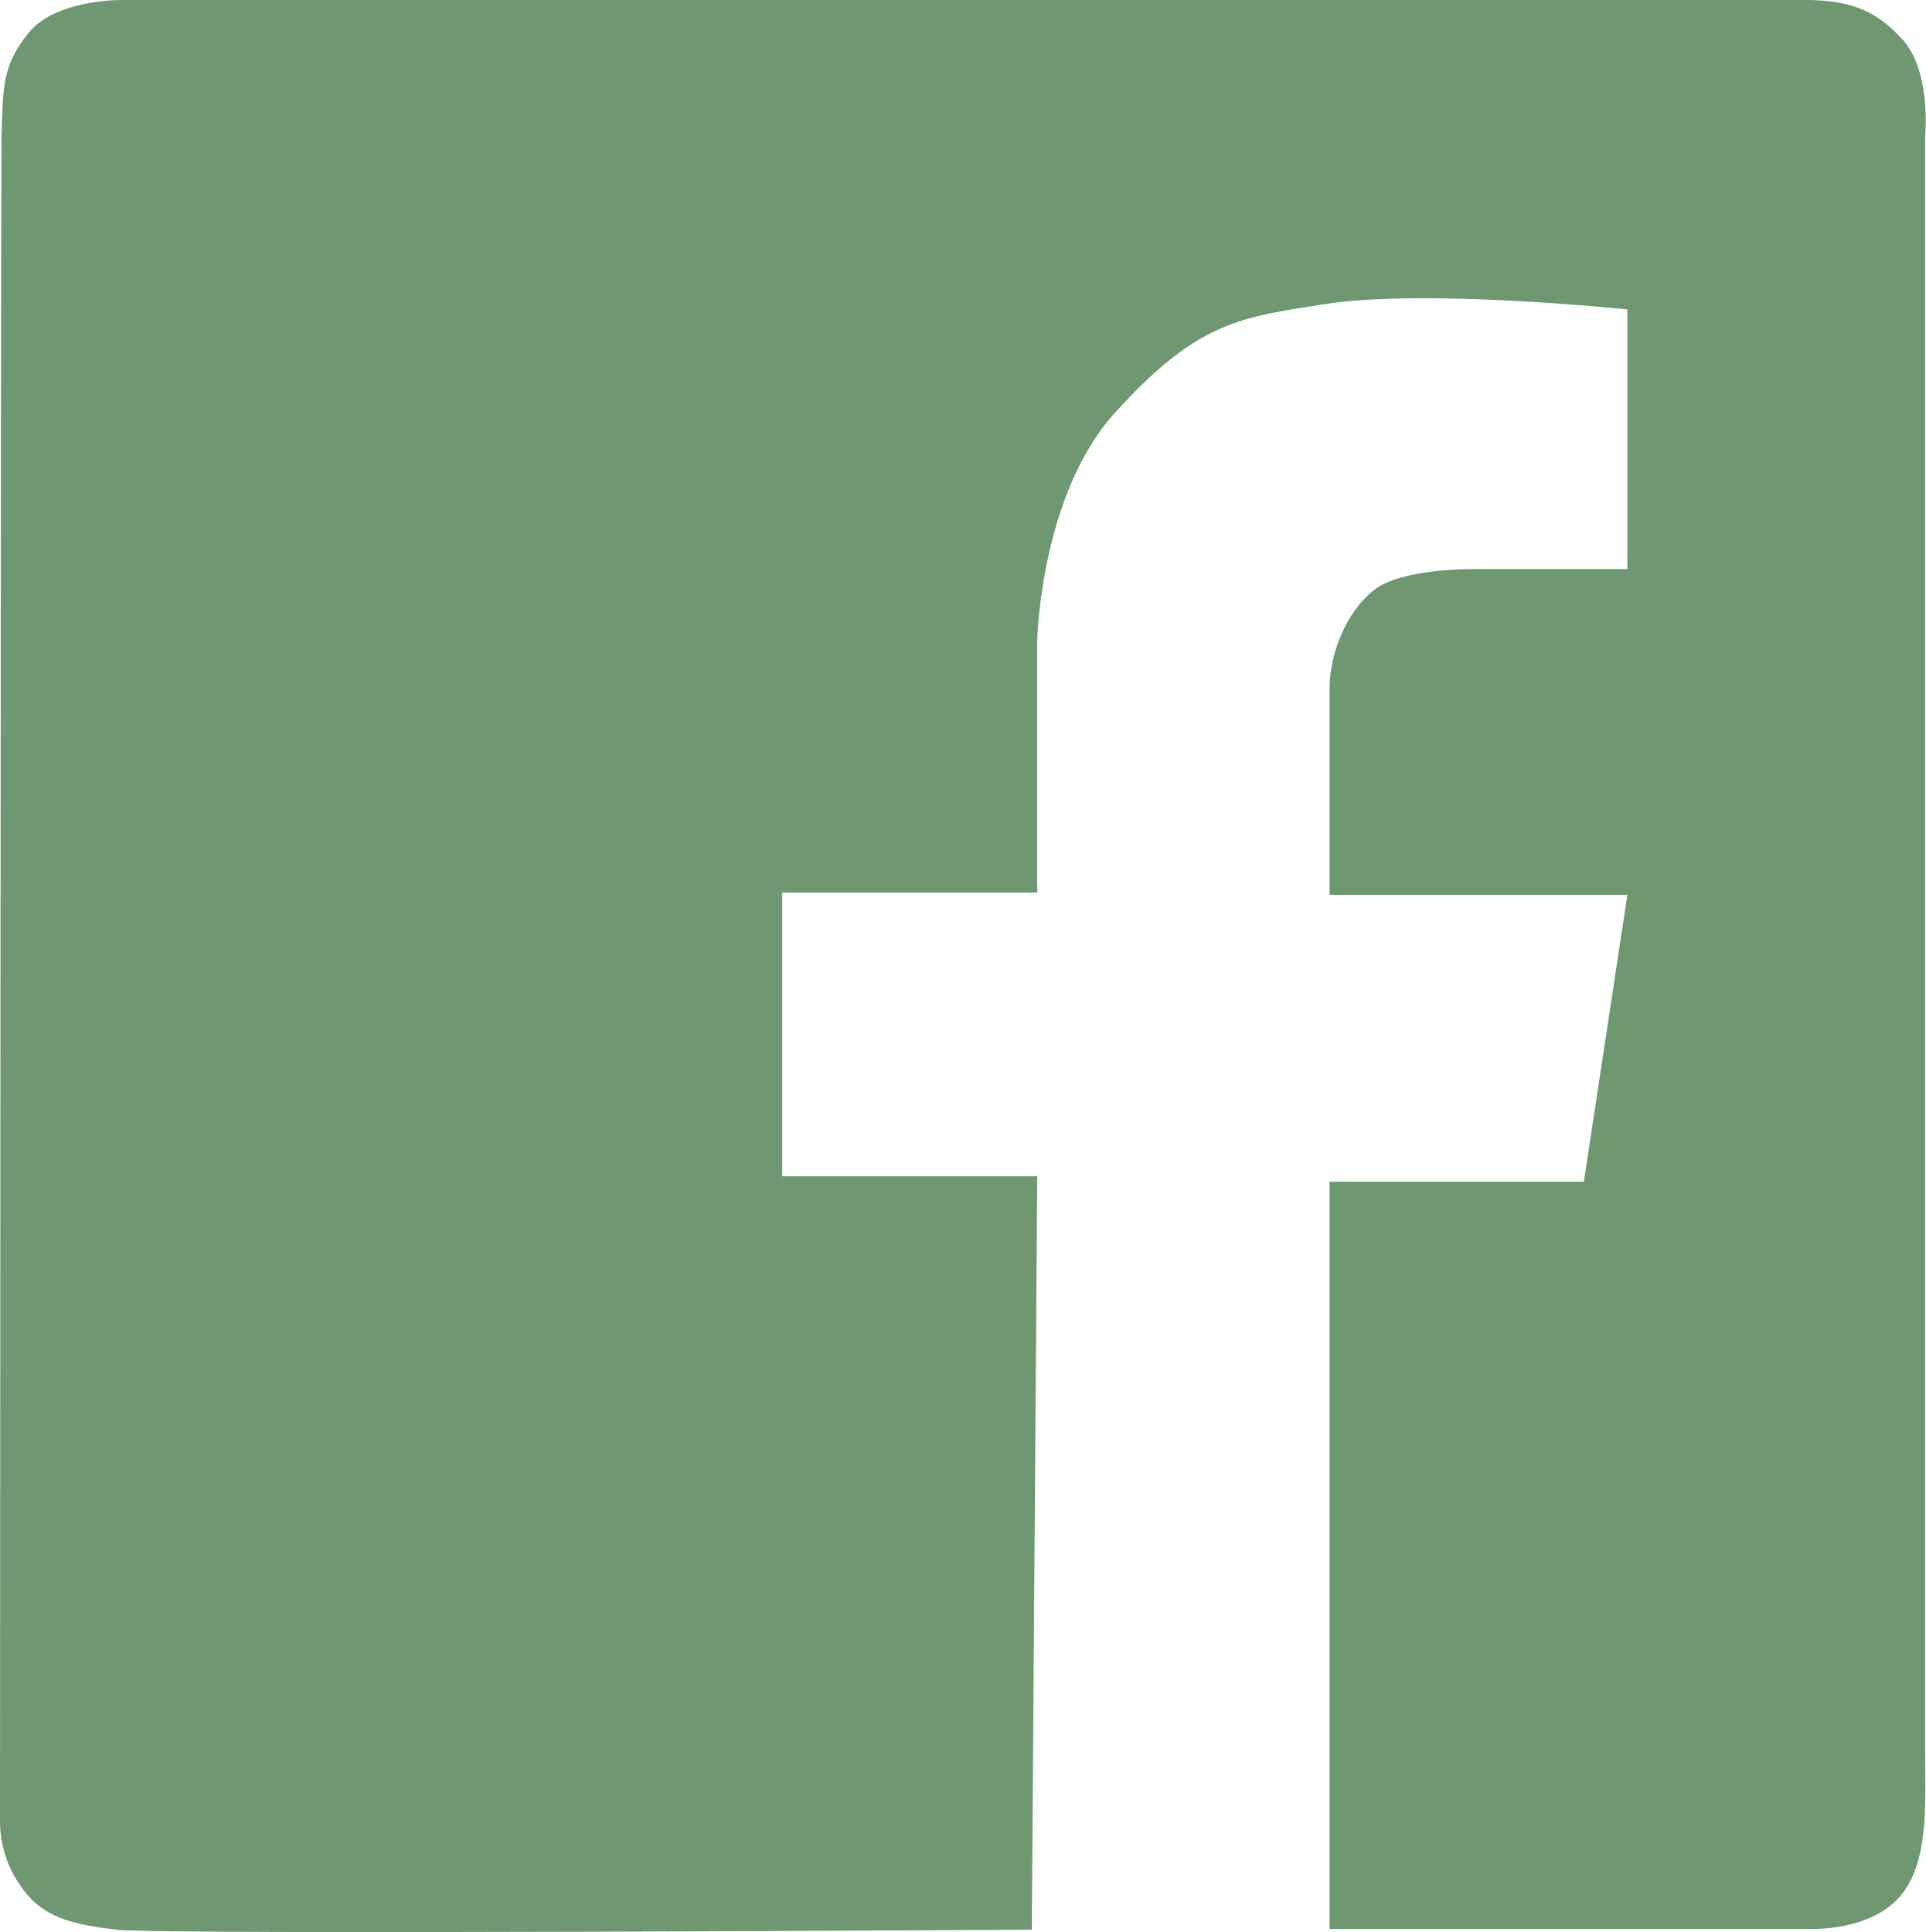
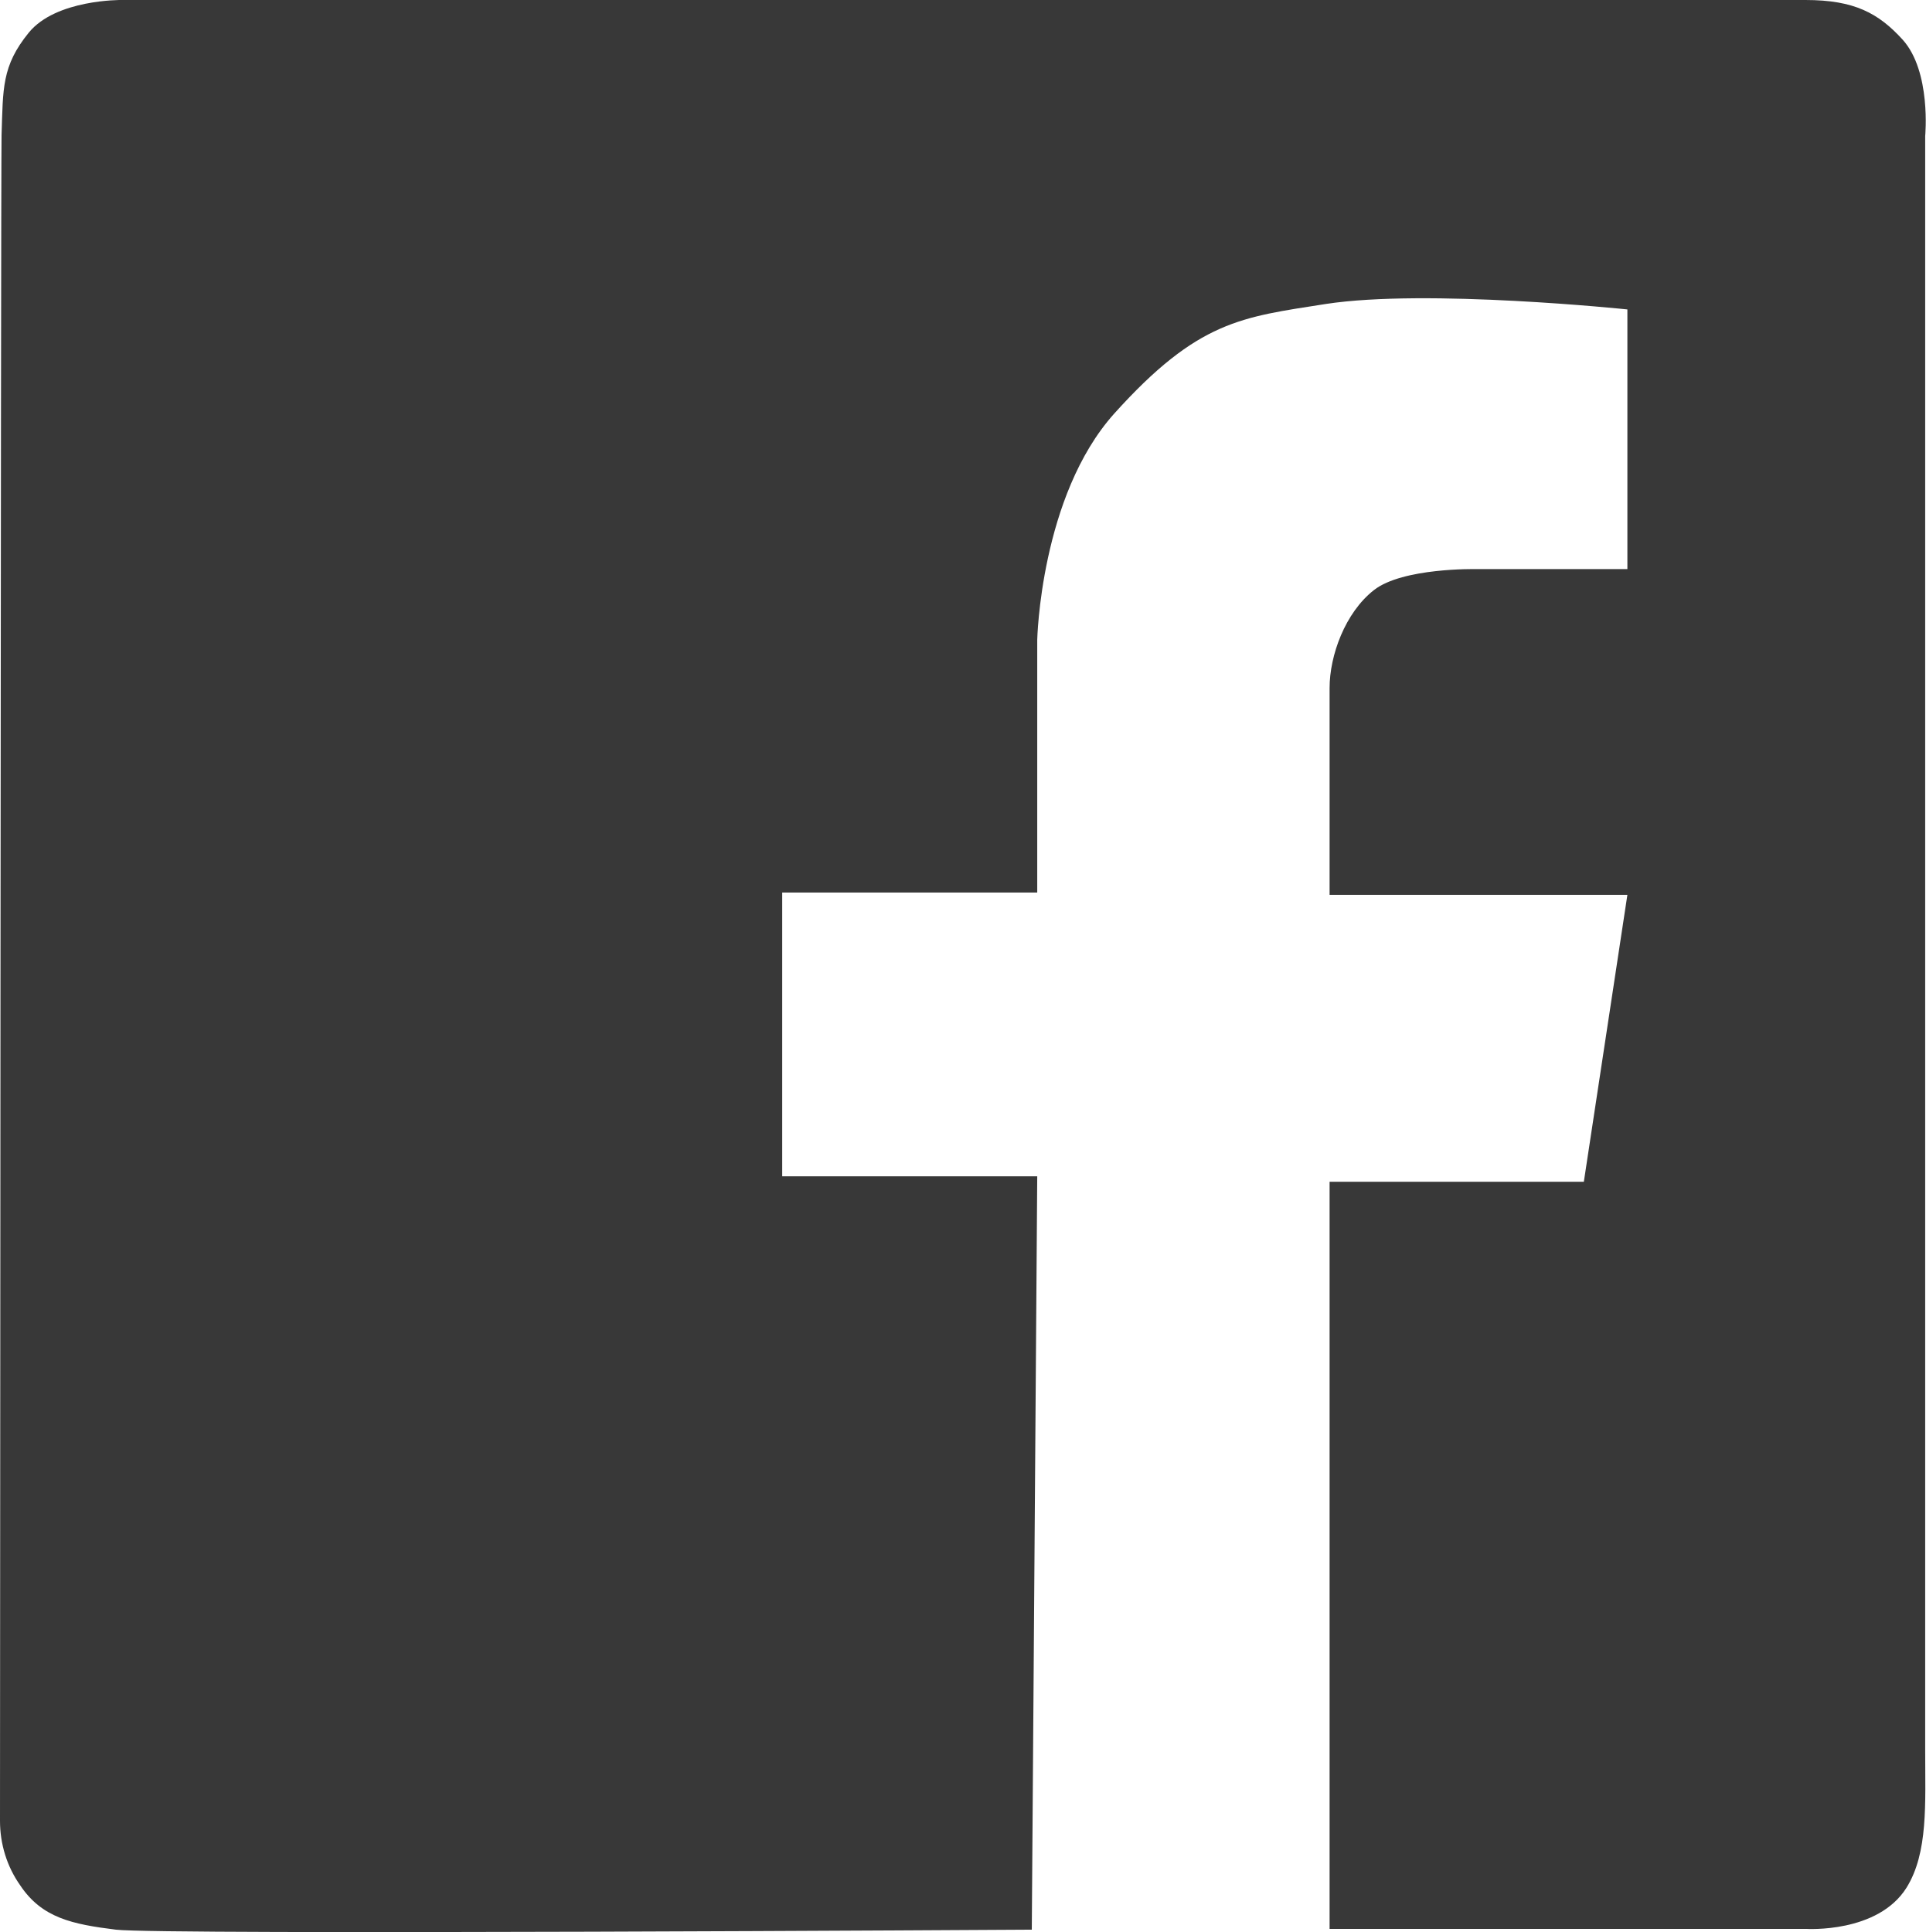
<svg xmlns="http://www.w3.org/2000/svg" version="1.1" id="Layer_1" x="0px" y="0px" viewBox="0 0 247.7 248.5" style="enable-background:new 0 0 247.7 248.5;" xml:space="preserve">
  <style type="text/css">
- 	.st0{fill:#6F9771;}
+ 	.st0{fill:#383838;}
</style>
  <g id="Laag_2-2">
    <g id="XMLID_1_">
      <g>
        <path class="st0" d="M244.7,5.1c3.7,4.1,2.9,12.4,2.9,12.4v207.6c0,6.9,0.4,13.2-2.4,17.7c-3.7,5.9-12.9,5.3-12.9,5.3H171V152     h32.7l5.6-36.9H171V88.5c0-4.2,2-9.7,5.7-12.6s13.1-2.7,13.1-2.7h19.5V39.8c0,0-25.8-2.7-38.8-0.7c-10.8,1.7-16.4,2.1-27.2,14.1     c-9.5,10.6-9.9,29.1-9.9,29.1v32.5h-32.8v36.5h32.8l-0.7,96.9c0,0-112.2,0.7-117.8,0s-9.5-1.5-12.3-5.7c-1.7-2.4-2.6-5.3-2.6-8.3     c0,0,0.1-211.1,0.2-216.8c0.2-6,0-8.9,3.5-13.2S15.6,0,15.6,0h216.6C238.5,0,241.6,1.7,244.7,5.1z" />
      </g>
-       <g>
- 		</g>
    </g>
  </g>
</svg>
